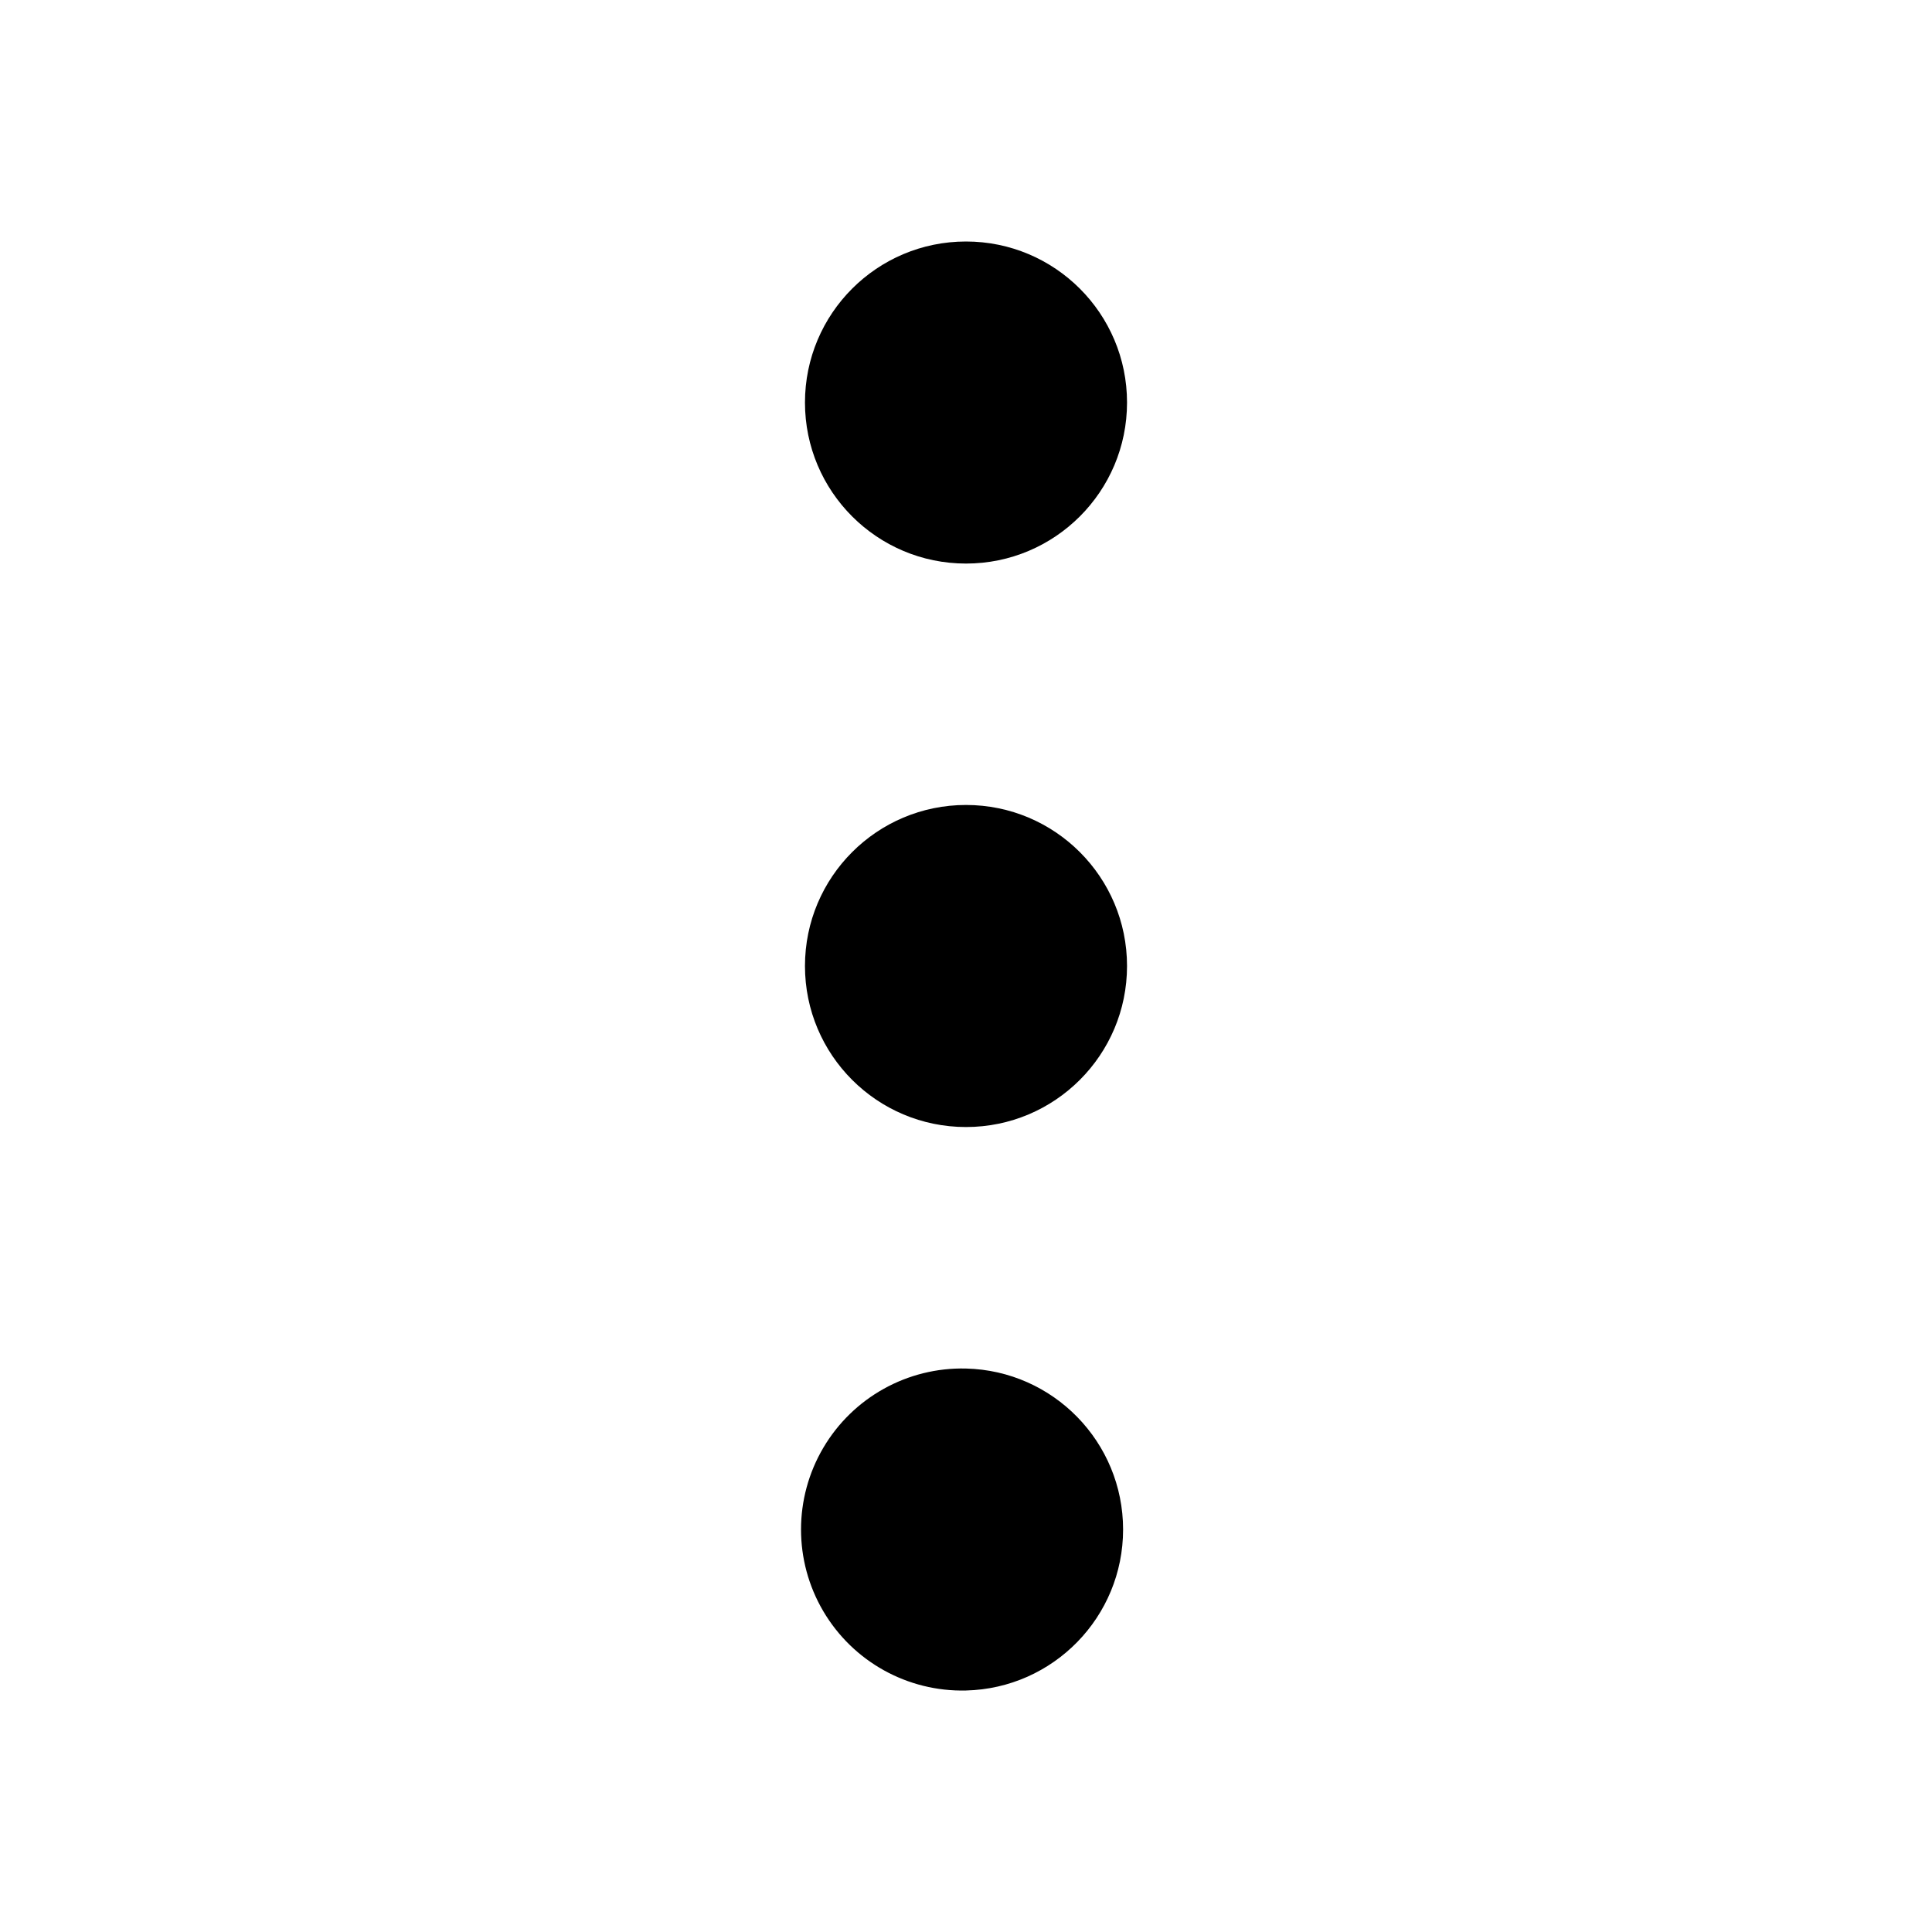
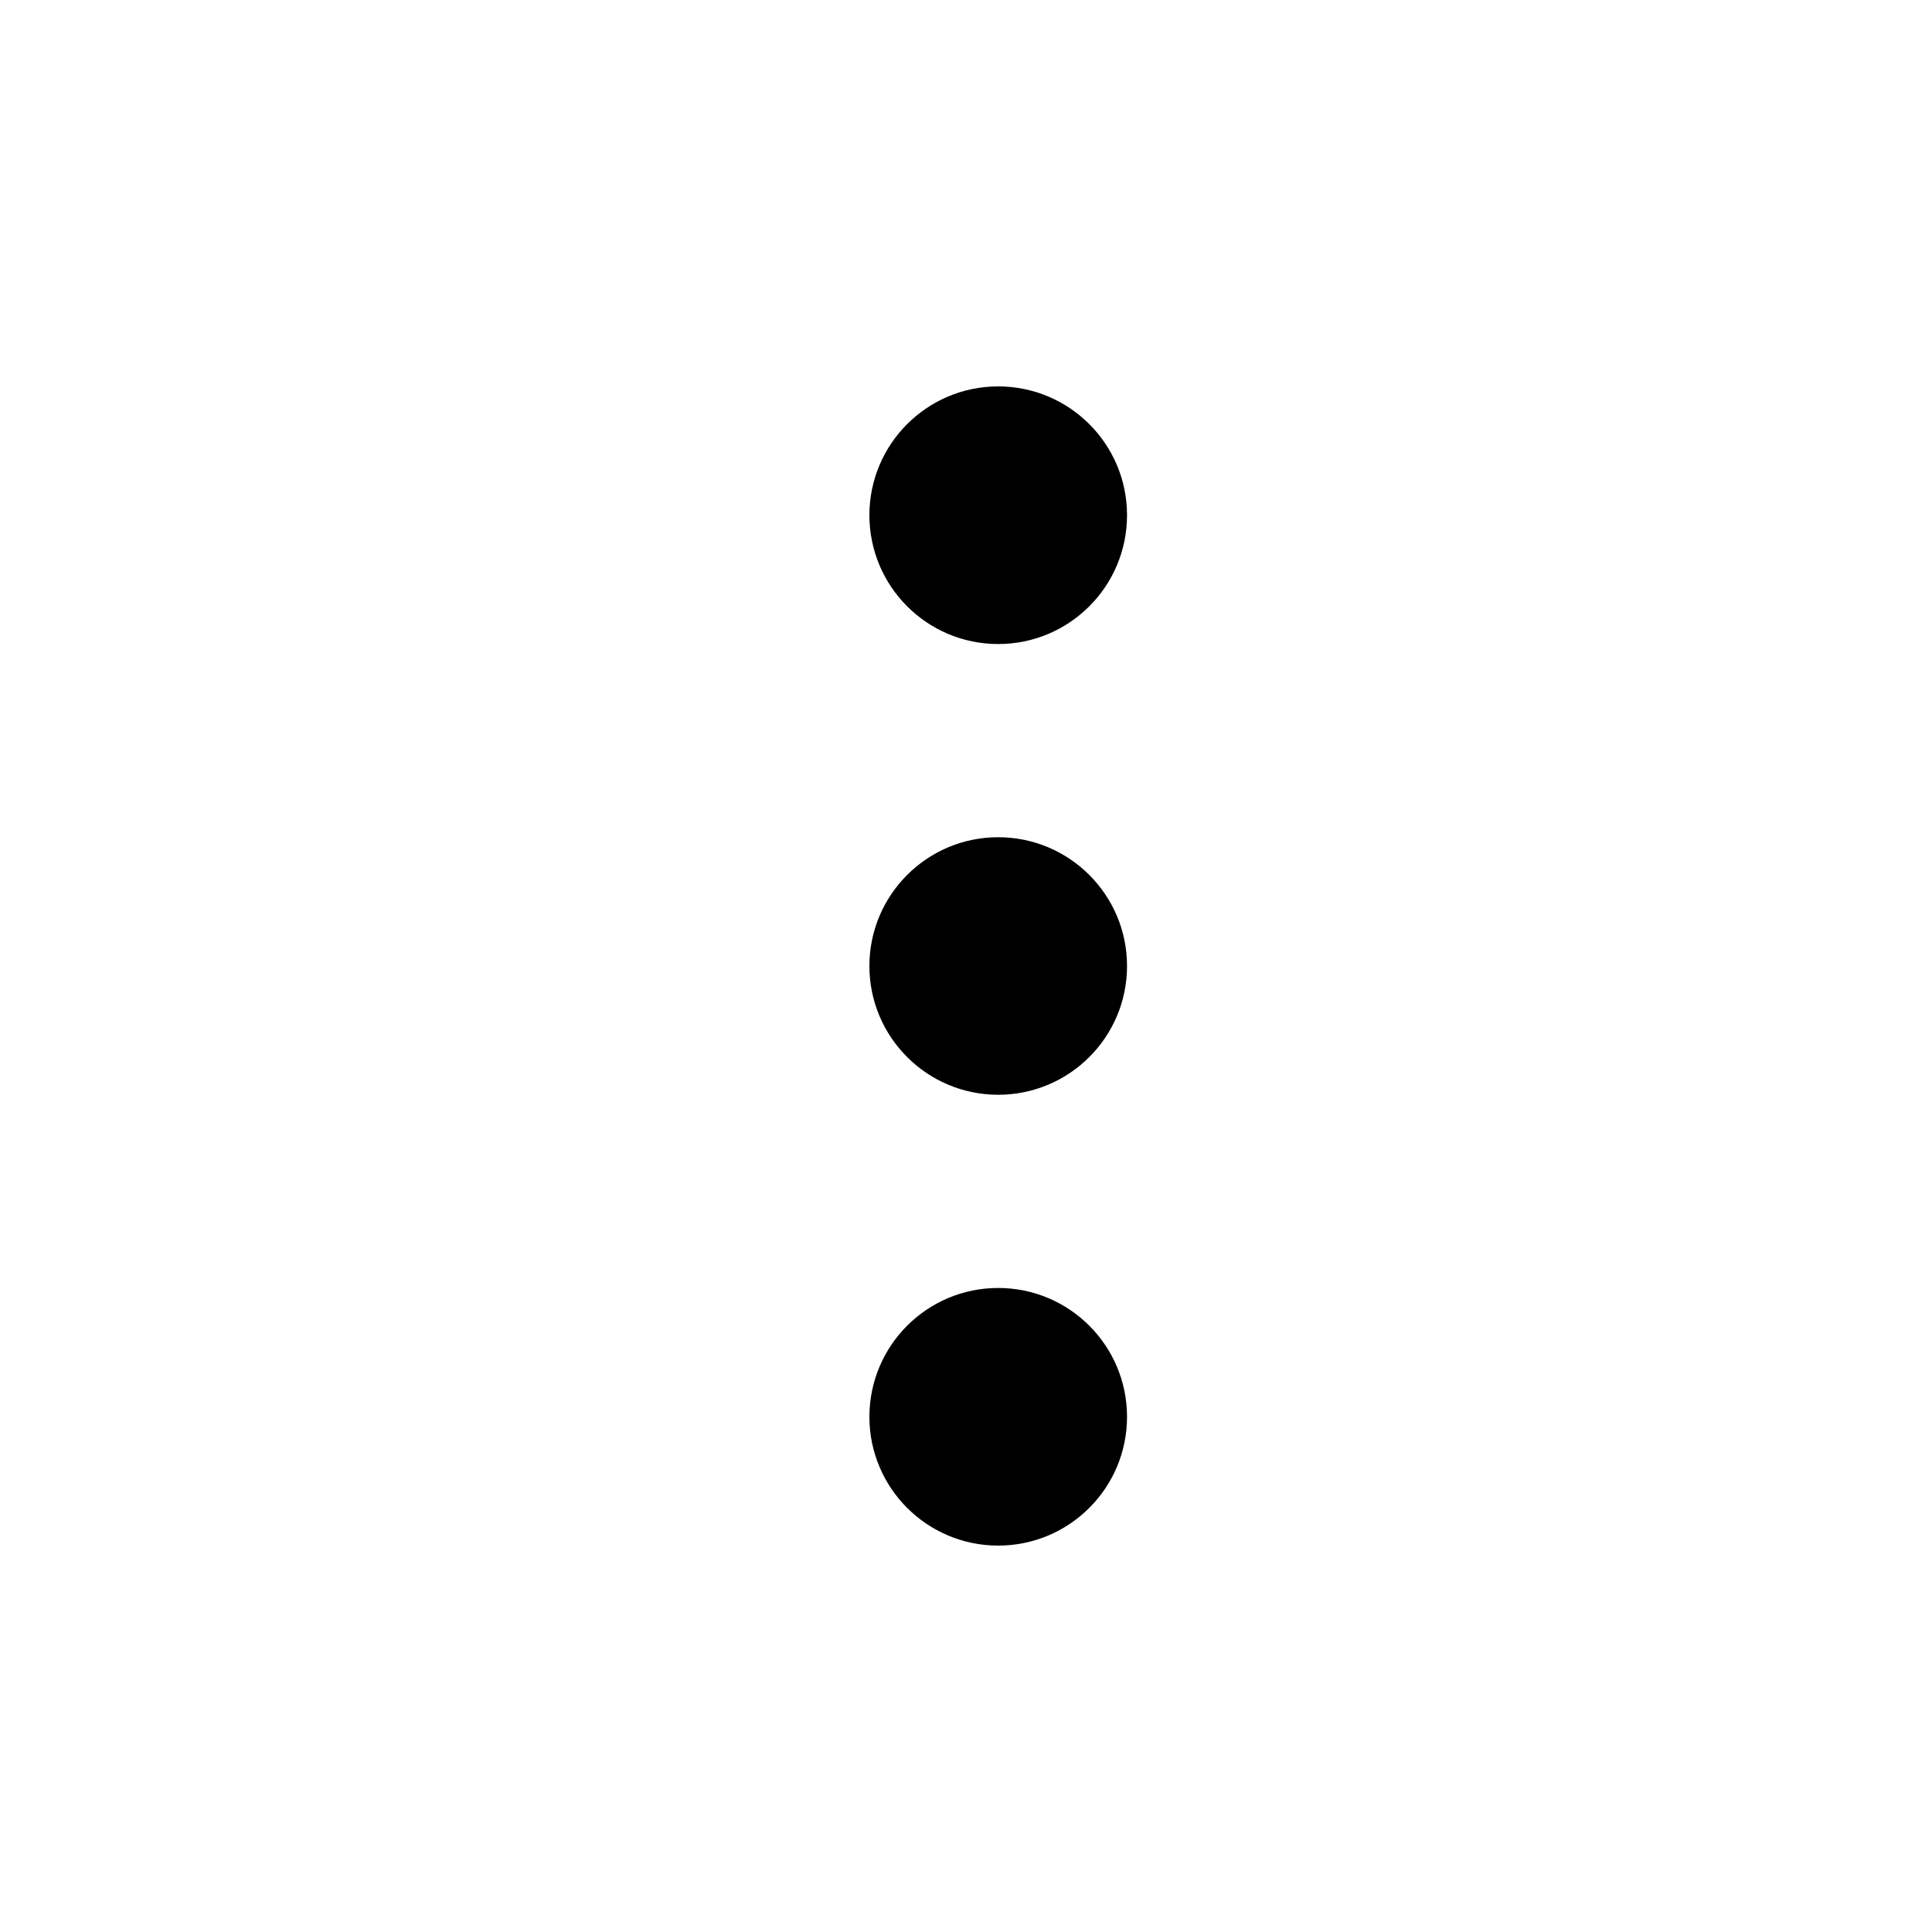
- <svg xmlns="http://www.w3.org/2000/svg" viewBox="0 0 20 20">
-   <path d="M11.667 4.167a1.667 1.667 0 11-3.334 0 1.667 1.667 0 013.334 0zM10 8.333a1.667 1.667 0 100 3.334 1.667 1.667 0 000-3.334zm0 5.834a1.667 1.667 0 100 3.333 1.667 1.667 0 000-3.333z" fill="#000" fill-rule="evenodd" />
+ <svg xmlns="http://www.w3.org/2000/svg" width="20px" height="20px" viewBox="0 0 20 20" version="1.1">
+   <g id="Tools/show-more-vertical" stroke="none" stroke-width="1" fill="none" fill-rule="evenodd">
+     <path d="M11.667,5.333 C11.667,6.07 11.07,6.667 10.333,6.667 C9.597,6.667 9,6.07 9,5.333 C9,4.597 9.597,4 10.333,4 C11.07,4 11.667,4.597 11.667,5.333 Z M10.333,8.667 C9.597,8.667 9,9.264 9,10 C9,10.736 9.597,11.333 10.333,11.333 C11.07,11.333 11.667,10.736 11.667,10 C11.667,9.264 11.07,8.667 10.333,8.667 Z M10.333,13.333 C9.597,13.333 9,13.93 9,14.667 C9,15.403 9.597,16 10.333,16 C11.07,16 11.667,15.403 11.667,14.667 C11.667,13.93 11.07,13.333 10.333,13.333 Z" id="Shape" fill="#000000" />
+   </g>
</svg>
